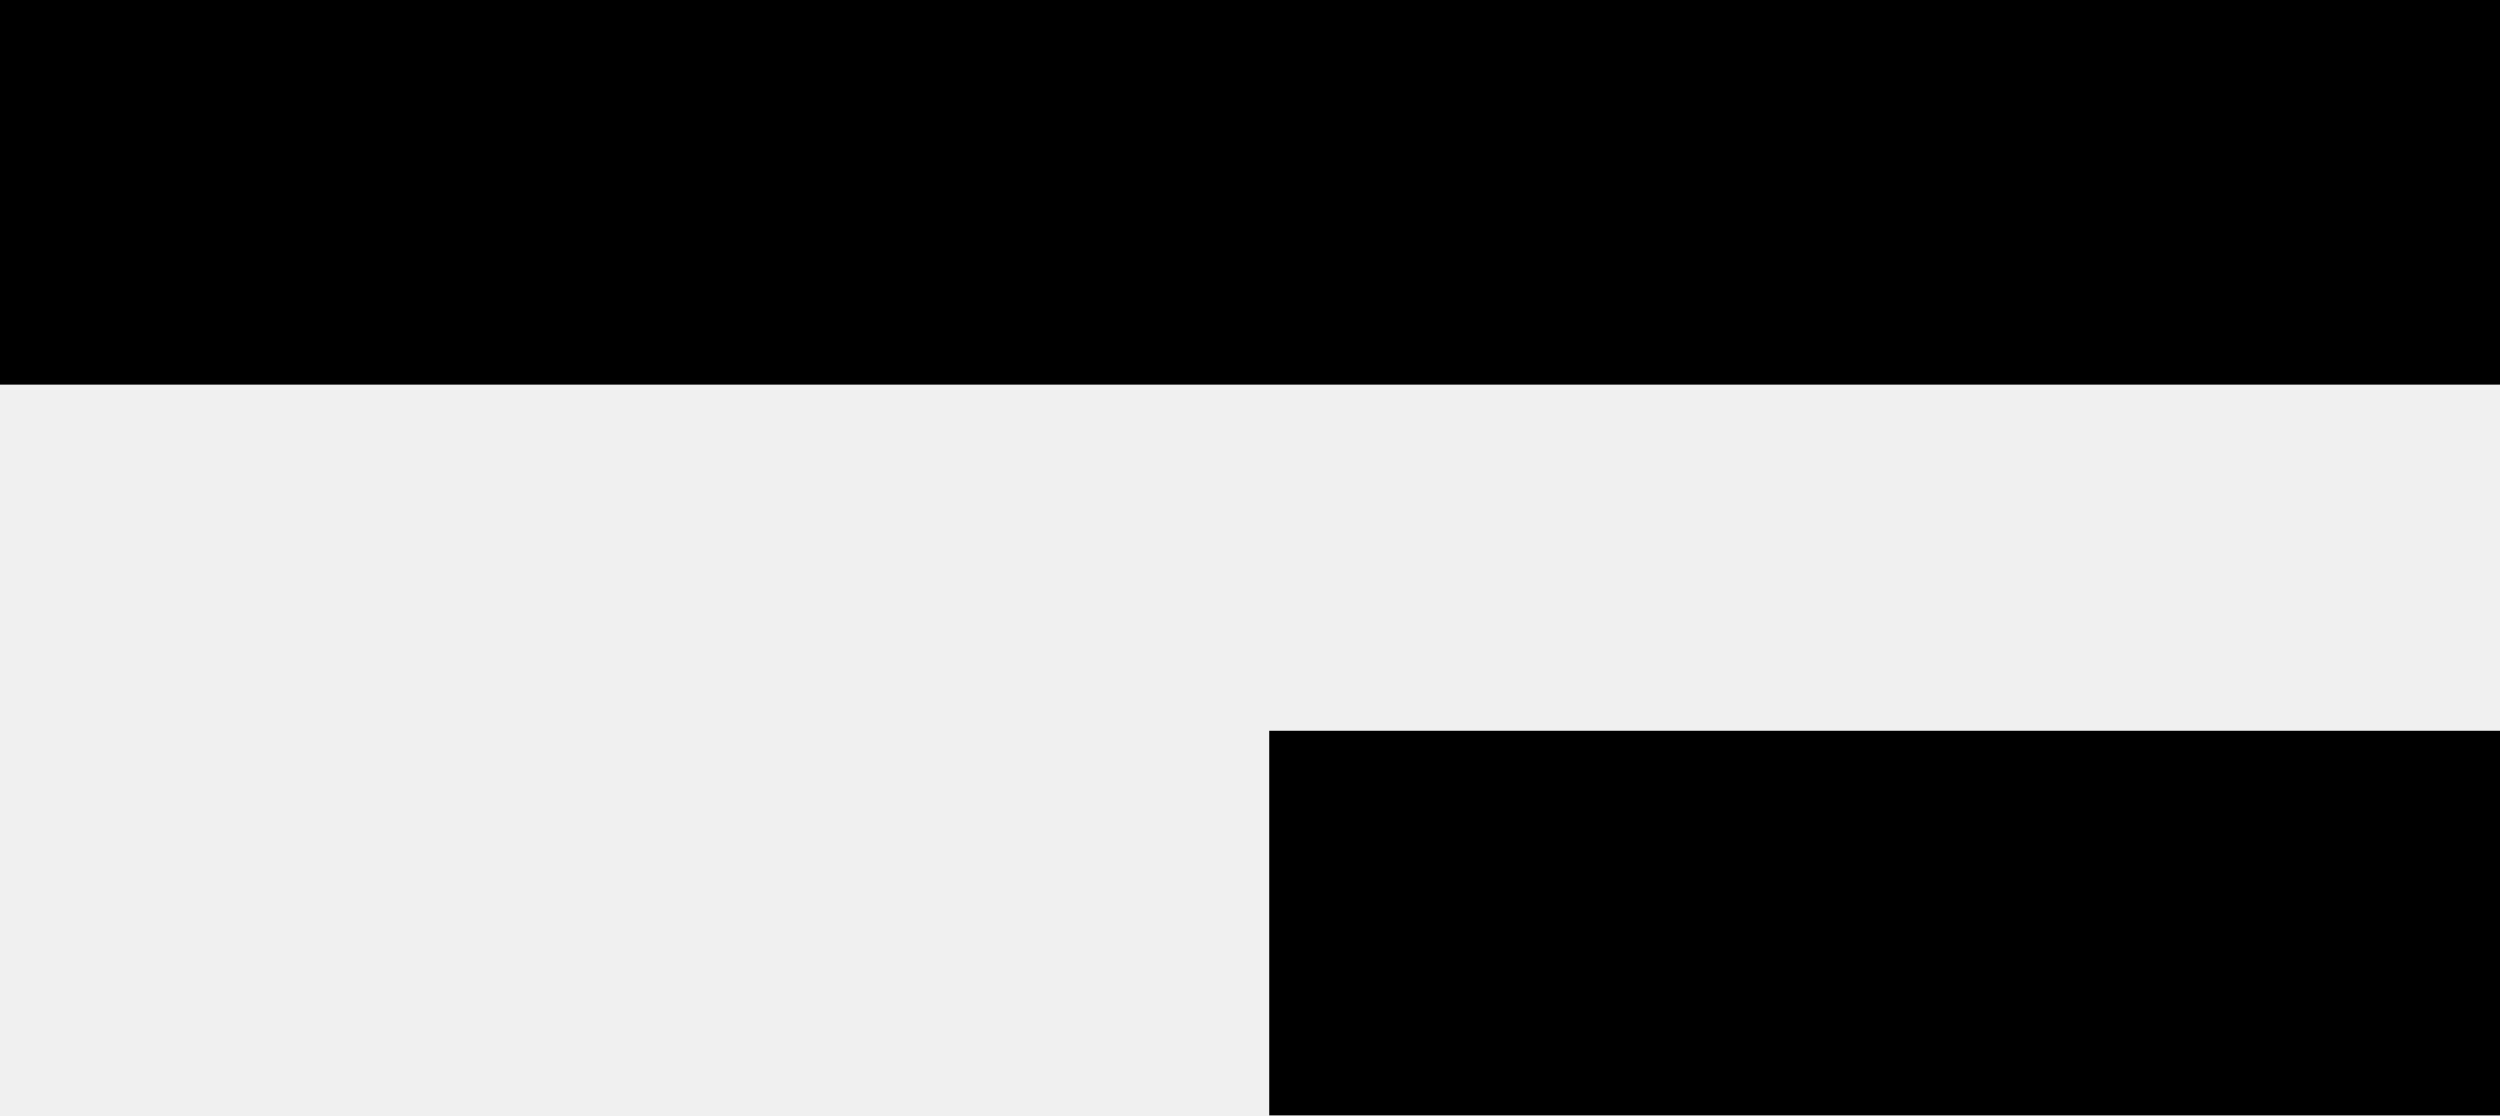
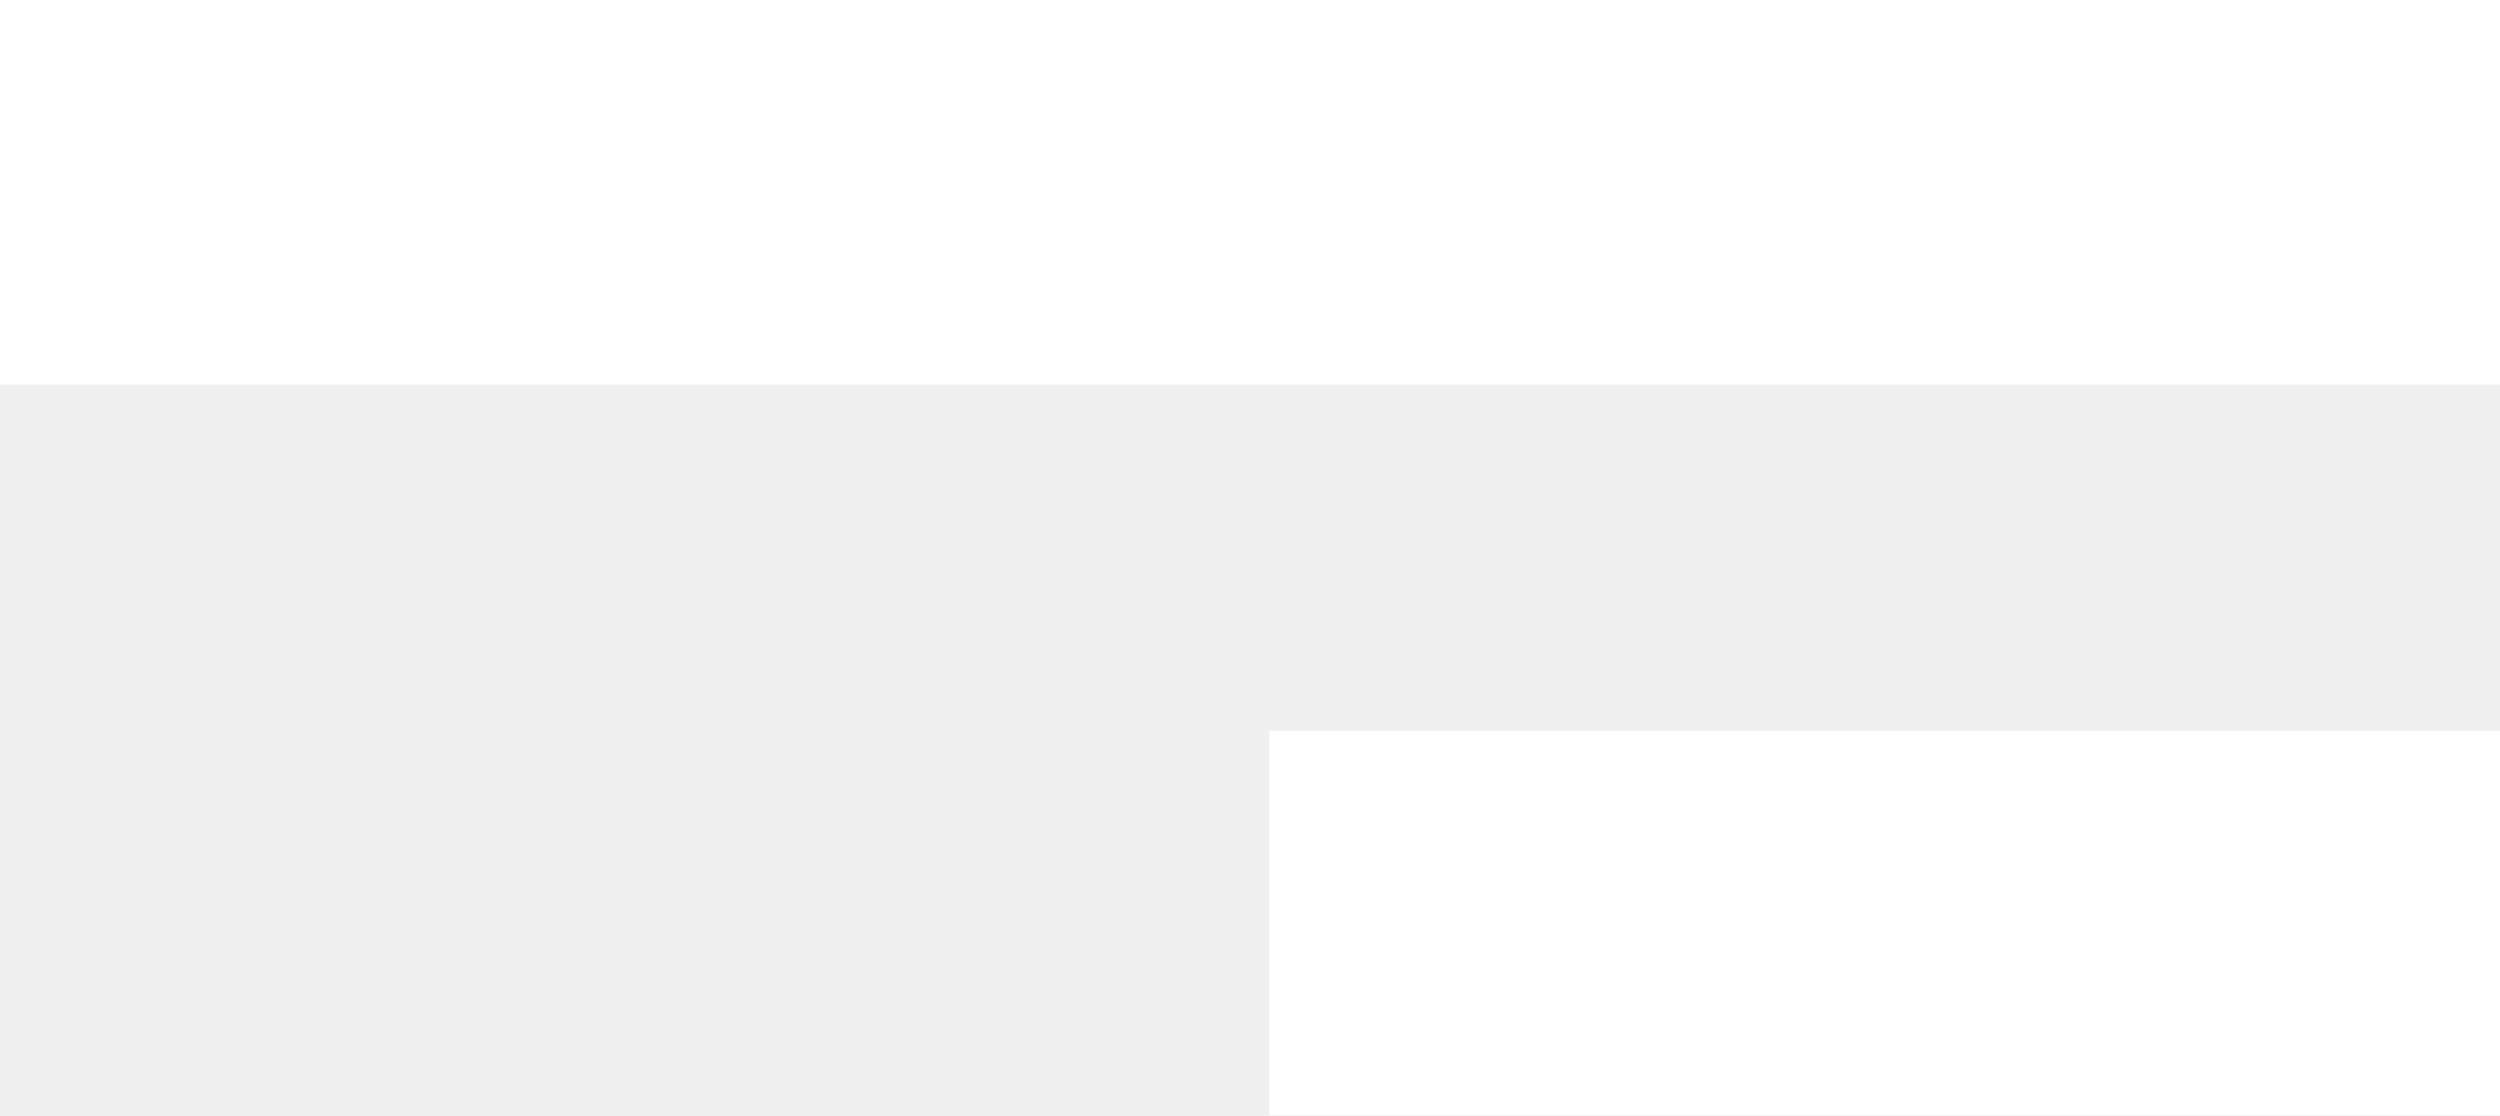
<svg xmlns="http://www.w3.org/2000/svg" width="65" height="29" viewBox="0 0 65 29" fill="none">
-   <rect width="65" height="10" transform="matrix(-1 0 0 1 65 0)" fill="black" />
-   <rect width="32" height="10" transform="matrix(-1 0 0 1 65 19)" fill="black" />
+   <rect width="65" height="10" transform="matrix(-1 0 0 1 65 0)" fill="white" />
+   <rect width="32" height="10" transform="matrix(-1 0 0 1 65 19)" fill="white" />
</svg>
